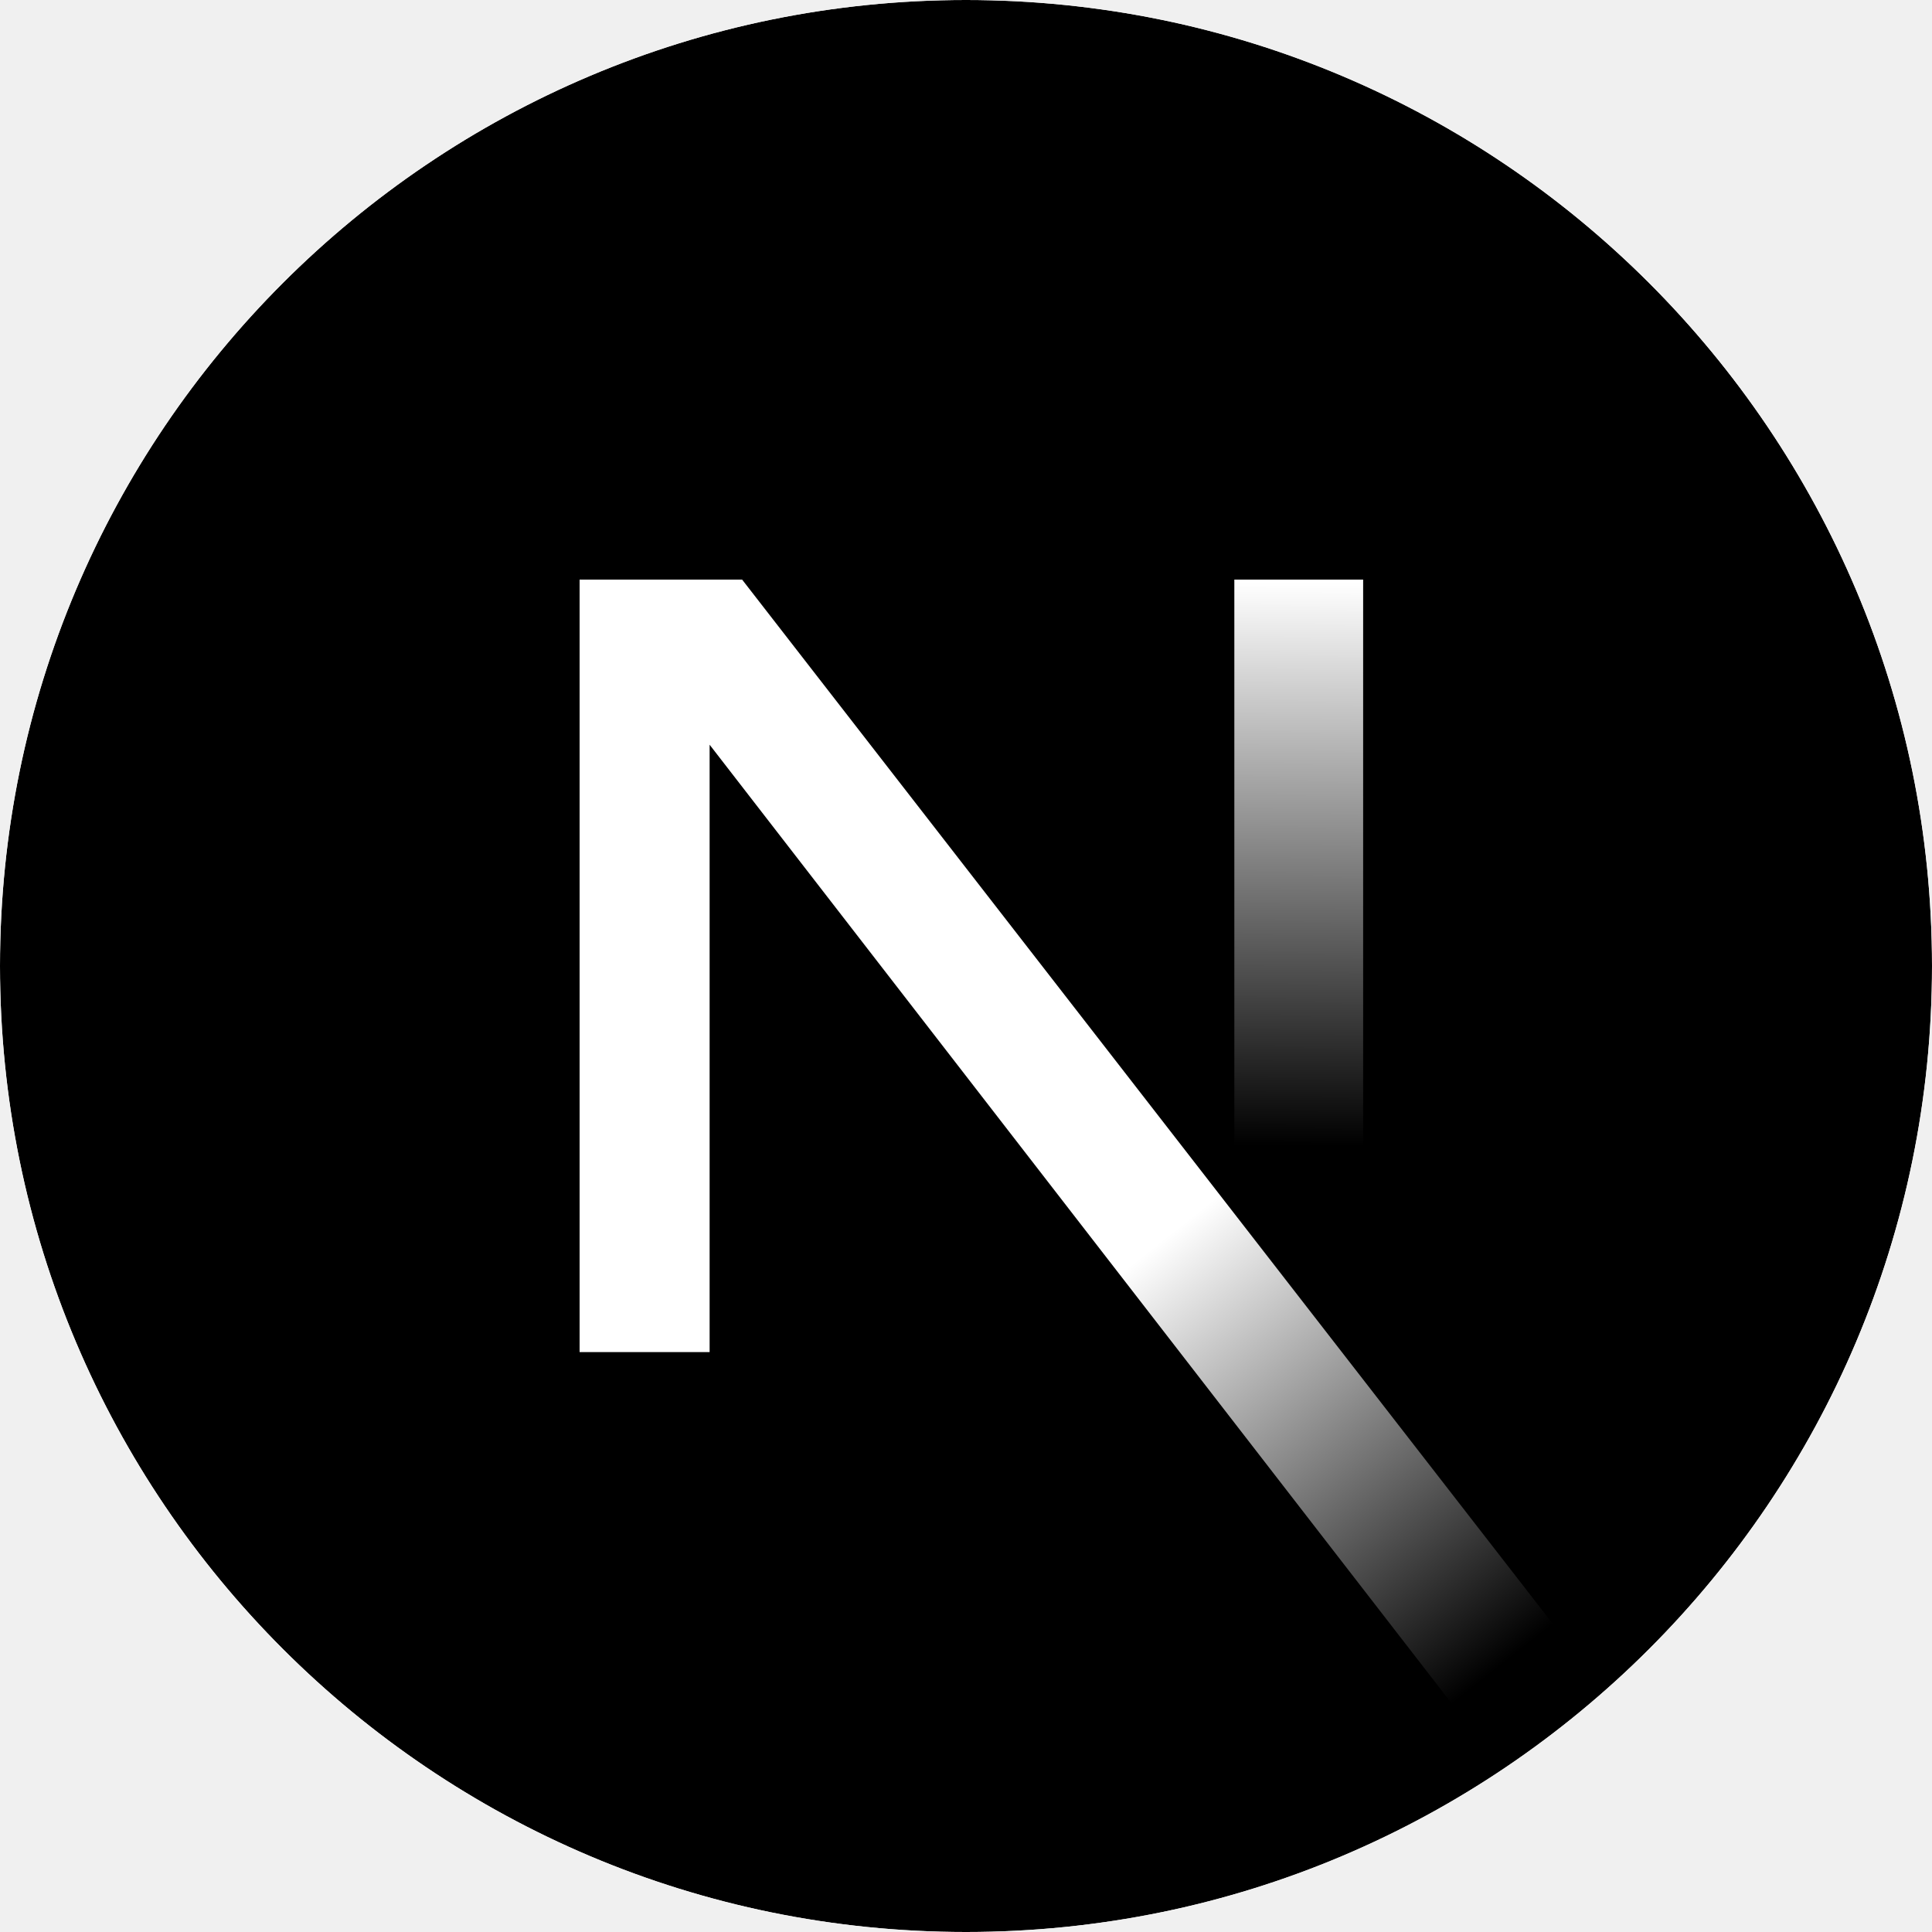
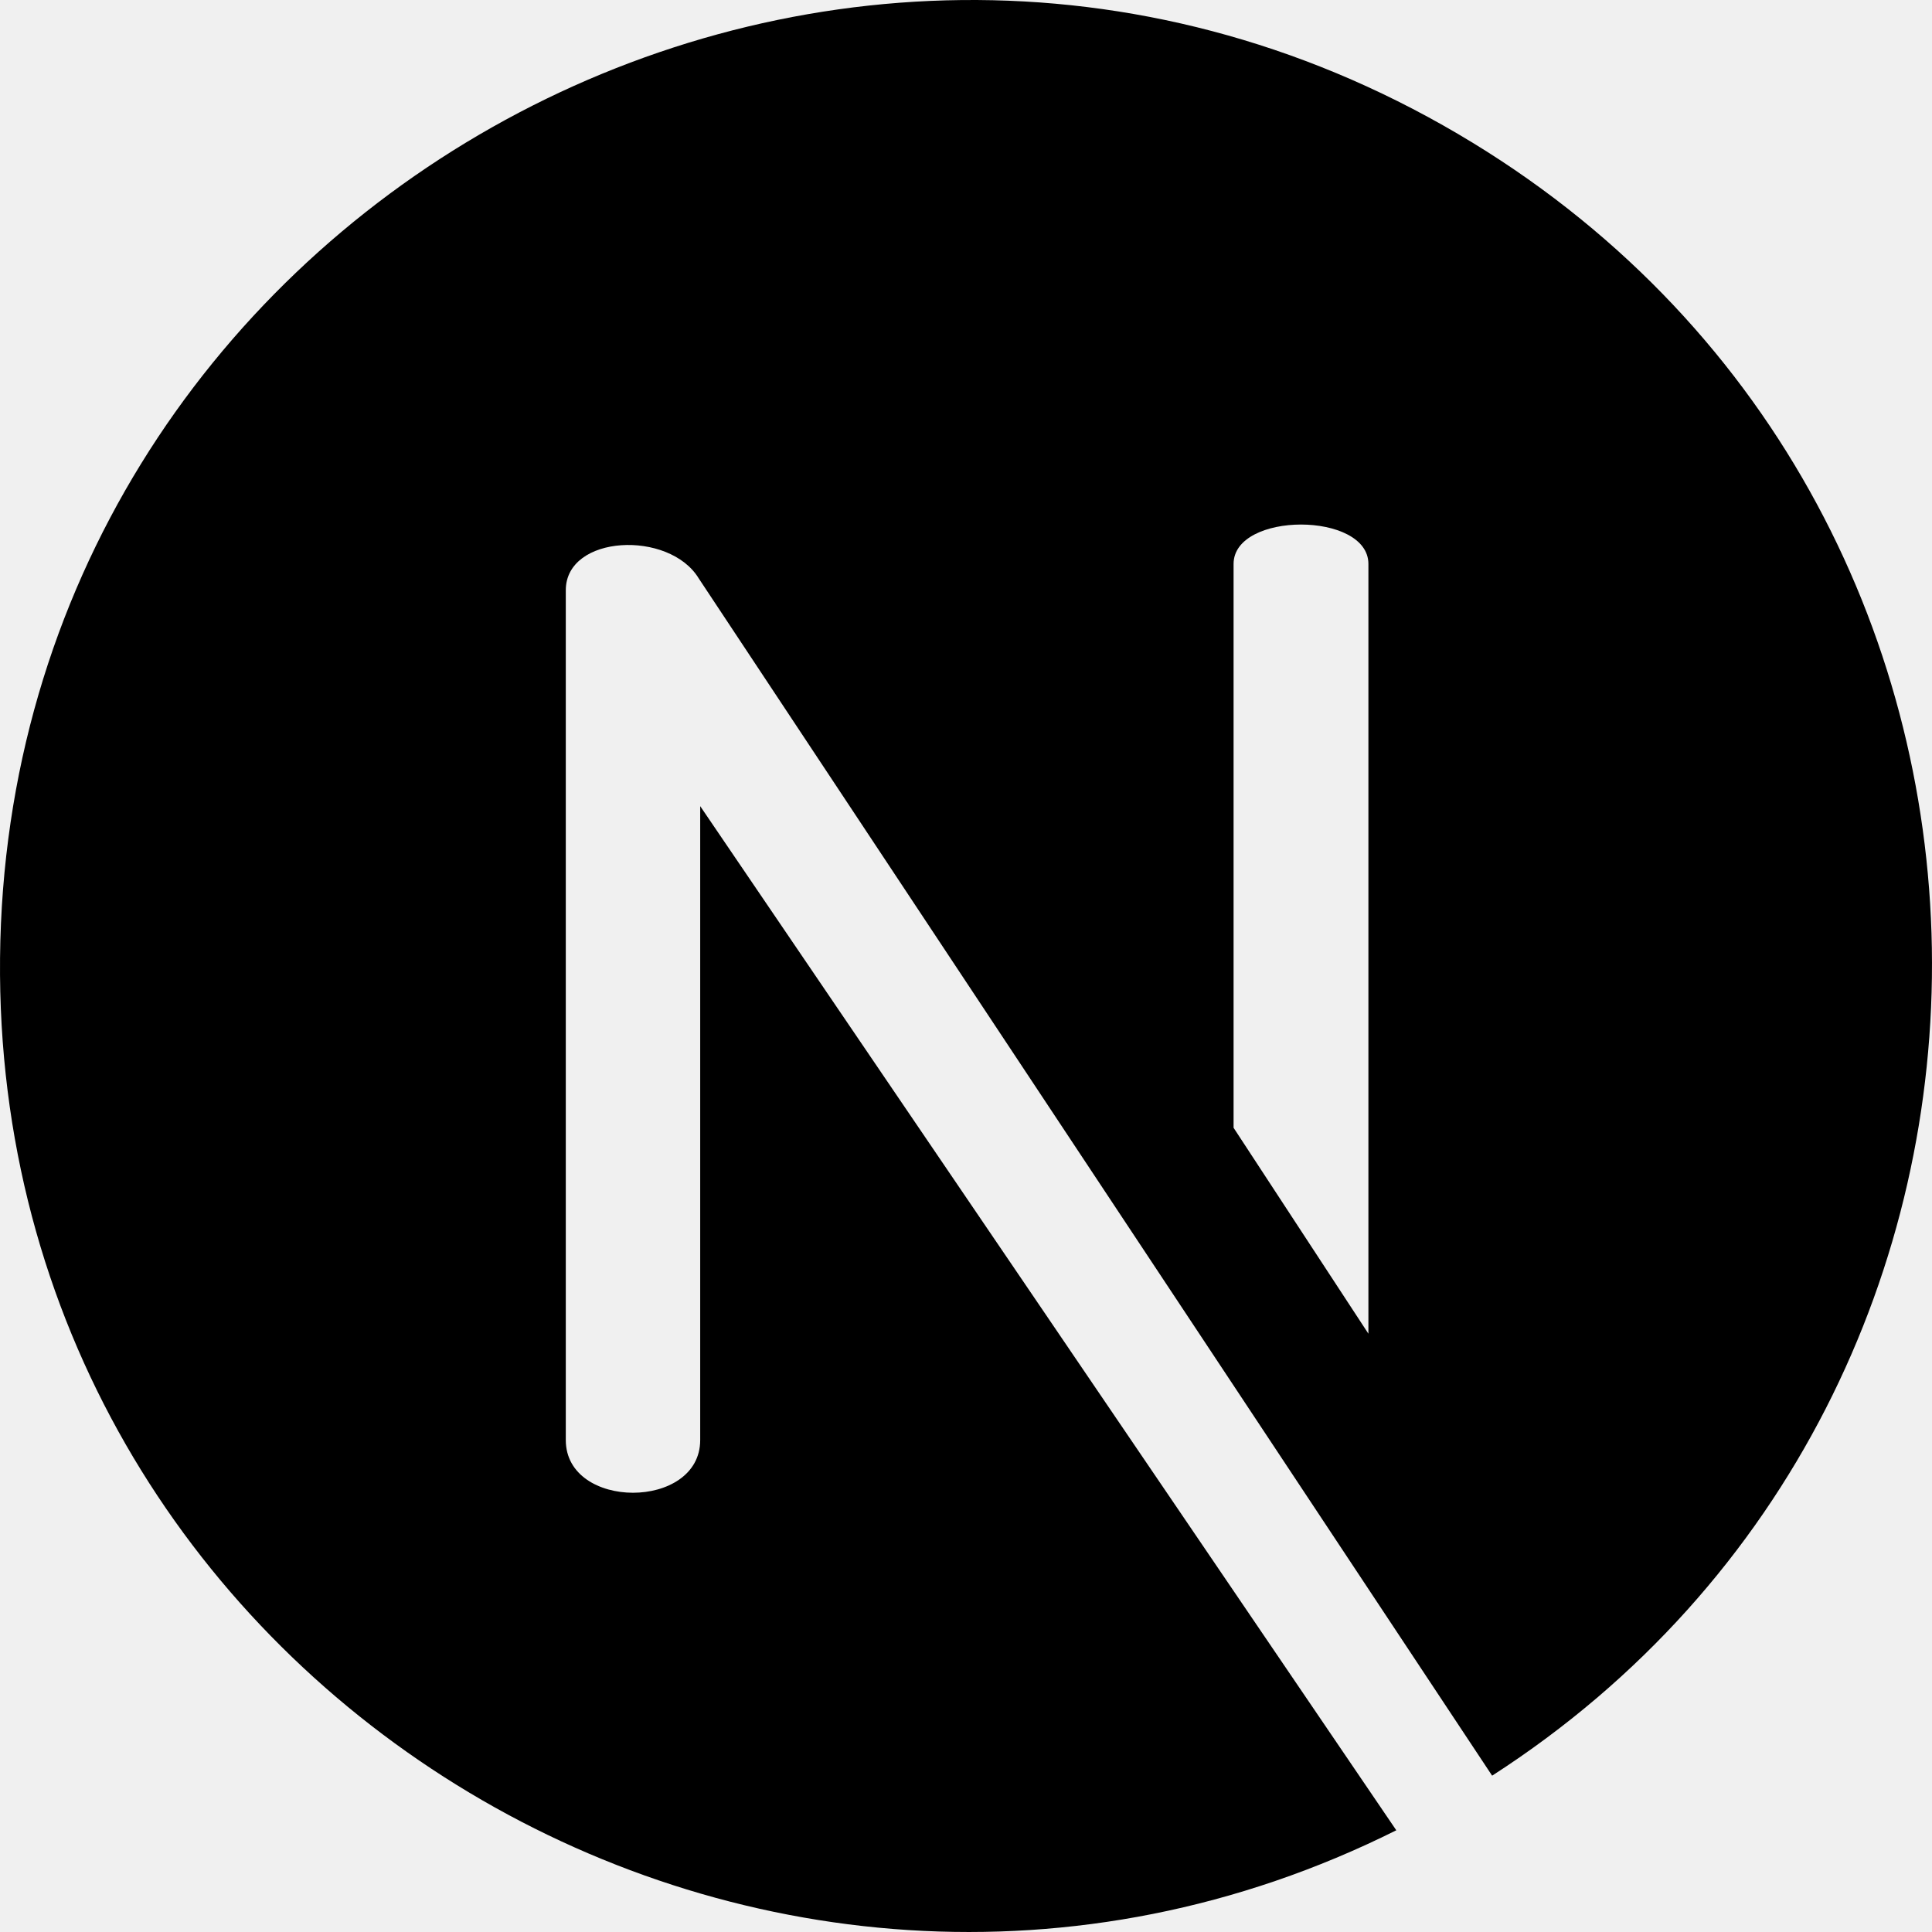
- <svg xmlns="http://www.w3.org/2000/svg" width="16" height="16" viewBox="0 0 256 256">
-   <defs>
-     <linearGradient id="logosNextjsIcon0" x1="55.633%" x2="83.228%" y1="56.385%" y2="96.08%">
-       <stop offset="0%" stop-color="#FFF" />
-       <stop offset="100%" stop-color="#FFF" stop-opacity="0" />
-     </linearGradient>
-     <linearGradient id="logosNextjsIcon1" x1="50%" x2="49.953%" y1="0%" y2="73.438%">
-       <stop offset="0%" stop-color="#FFF" />
-       <stop offset="100%" stop-color="#FFF" stop-opacity="0" />
-     </linearGradient>
-     <circle id="logosNextjsIcon2" cx="128" cy="128" r="128" />
-   </defs>
-   <mask id="logosNextjsIcon3" fill="#fff">
-     <use href="#logosNextjsIcon2" />
-   </mask>
-   <g mask="url(#logosNextjsIcon3)">
-     <circle cx="128" cy="128" r="128" />
-     <path fill="url(#logosNextjsIcon0)" d="M212.634 224.028L98.335 76.8H76.8v102.357h17.228V98.68L199.11 234.446a128.433 128.433 0 0 0 13.524-10.418Z" />
-     <path fill="url(#logosNextjsIcon1)" d="M163.556 76.8h17.067v102.4h-17.067z" />
-   </g>
+ <svg xmlns="http://www.w3.org/2000/svg" width="16" height="16" viewBox="0 0 512 512">
+   <path fill="currentColor" d="M386.399 35.508C217.06-64.061 1.885 57.55.012 253.882c-1.828 191.716 201.063 315.545 370.02 231.163L185.56 213.636v167.997c0 18.614-35.619 18.614-35.619 0V156.421c0-14.776 27.448-15.989 35.226-3.145L395.43 470.572c157.95-101.737 155.817-338.136-9.031-435.064zm-23.756 317.939L326.91 298.87V149.458c0-13.932 35.732-13.932 35.732 0v203.989z" />
</svg>
